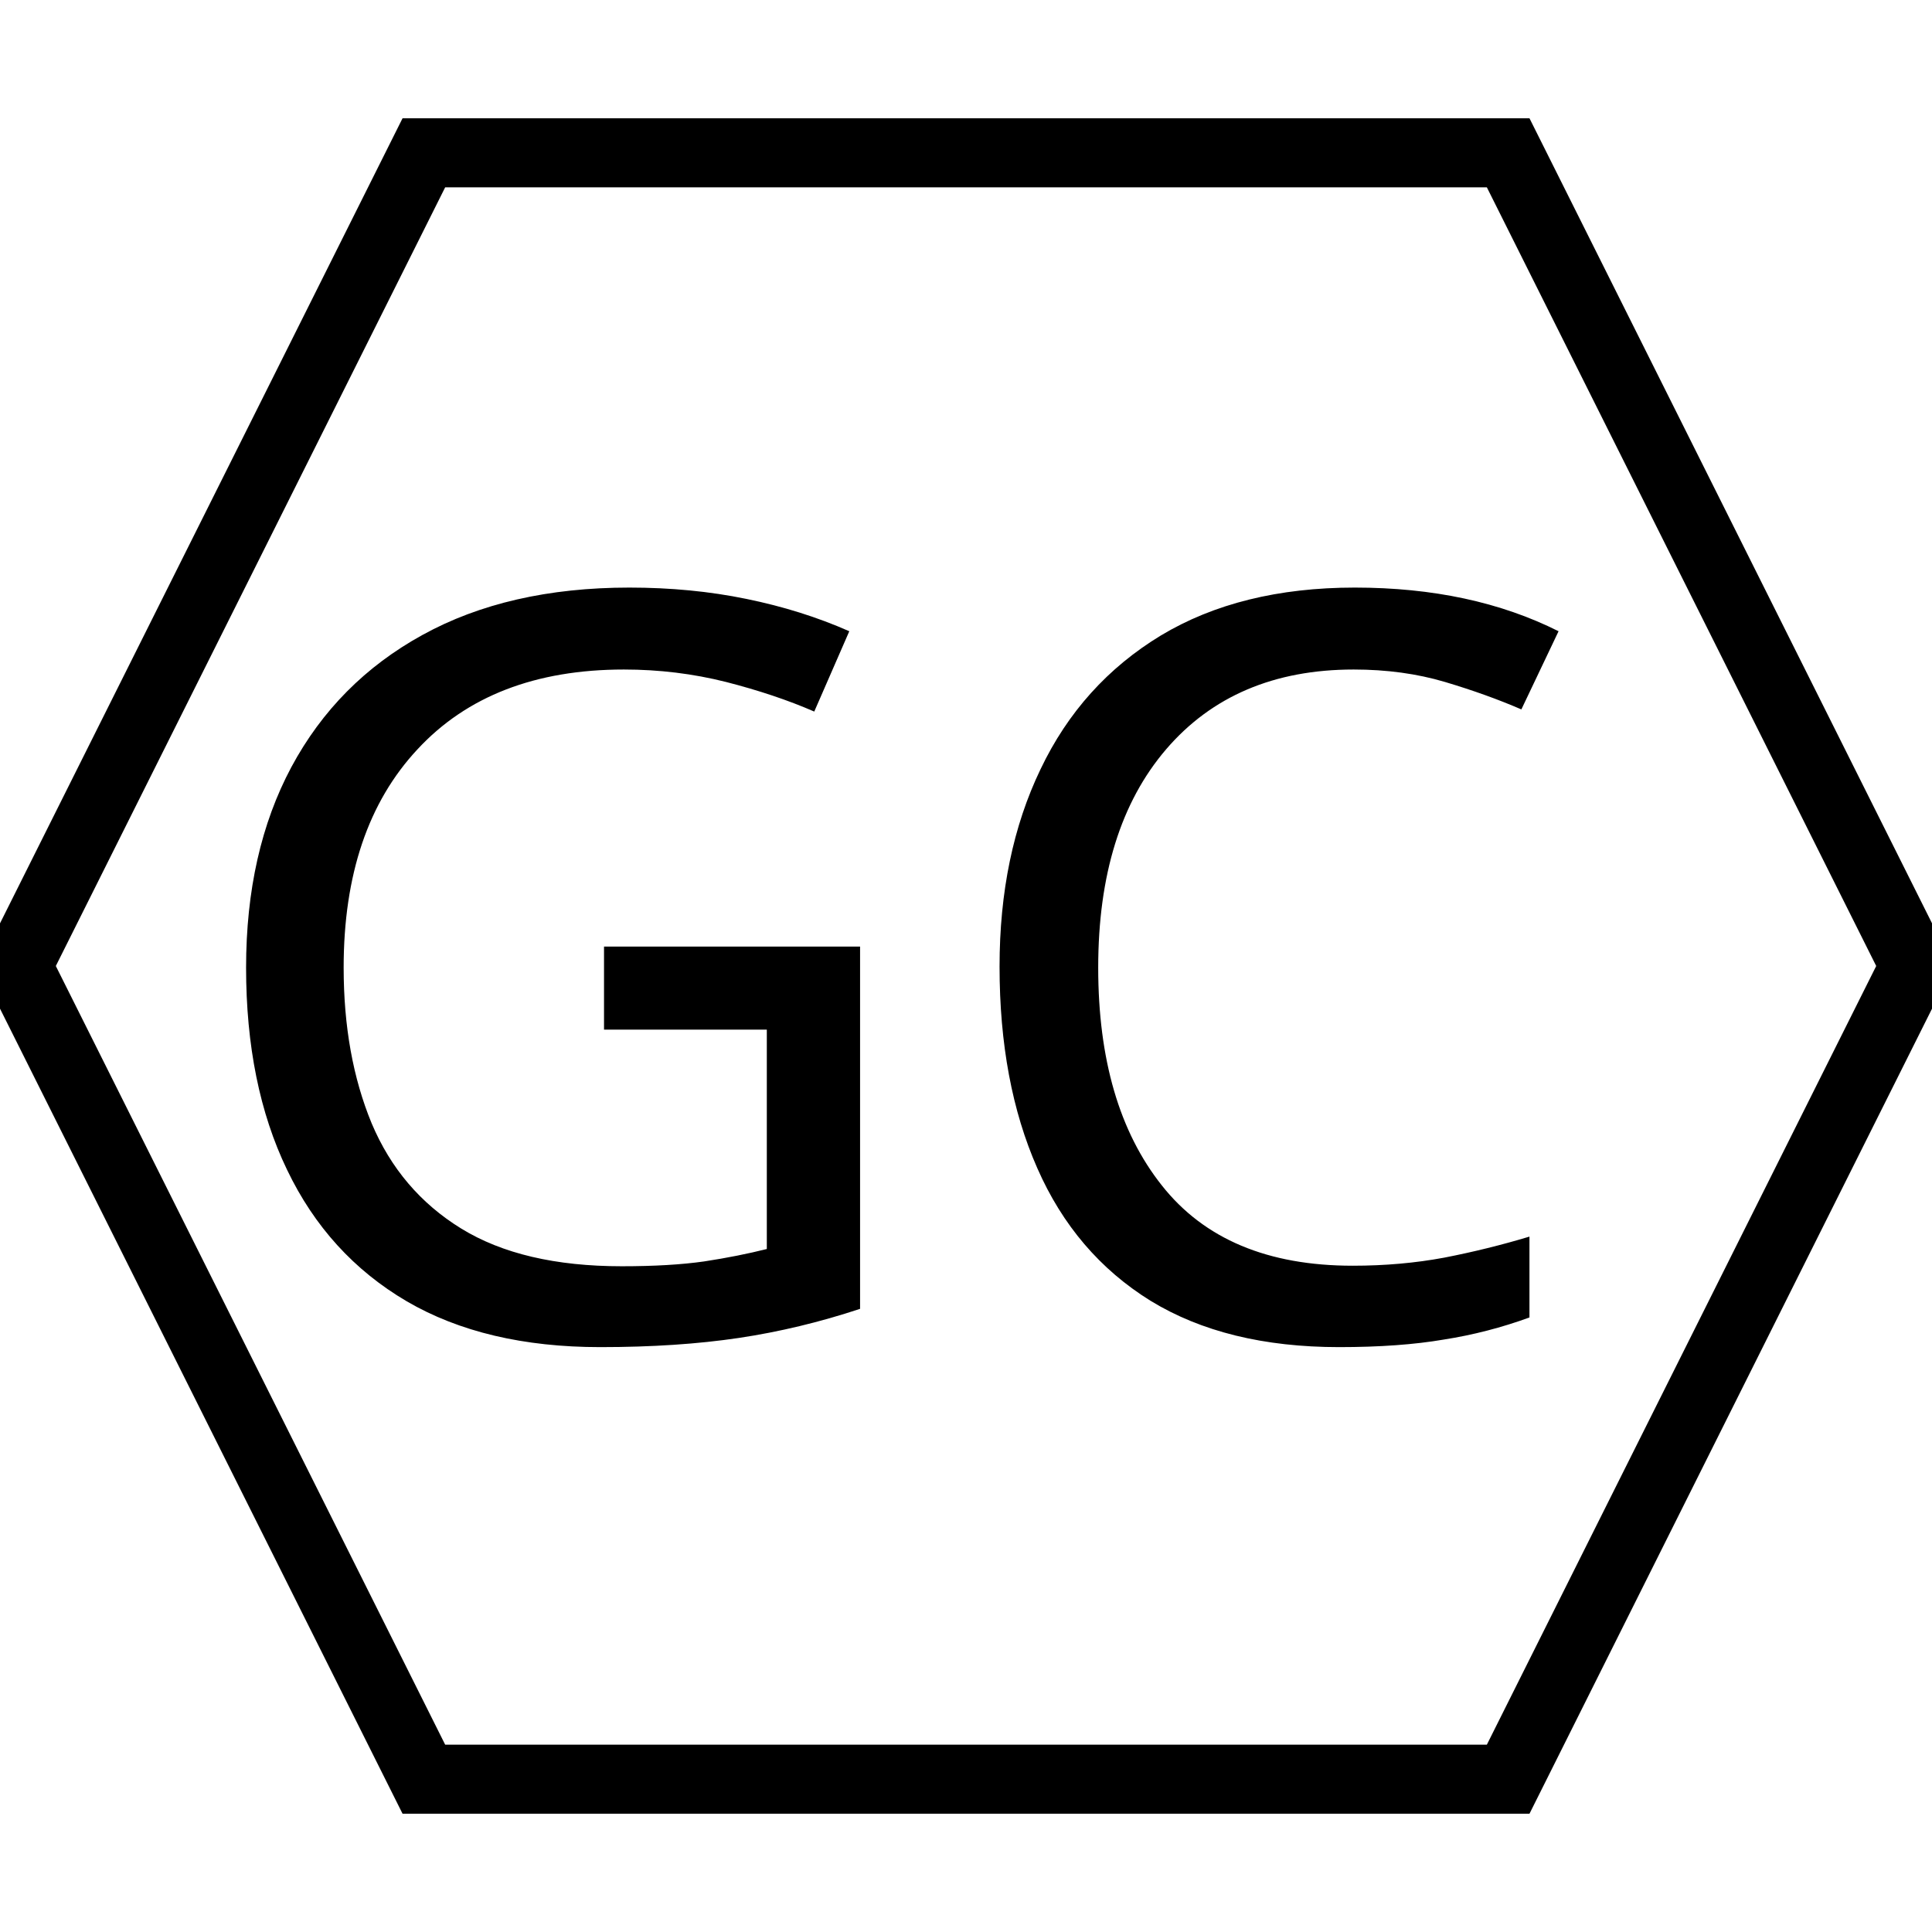
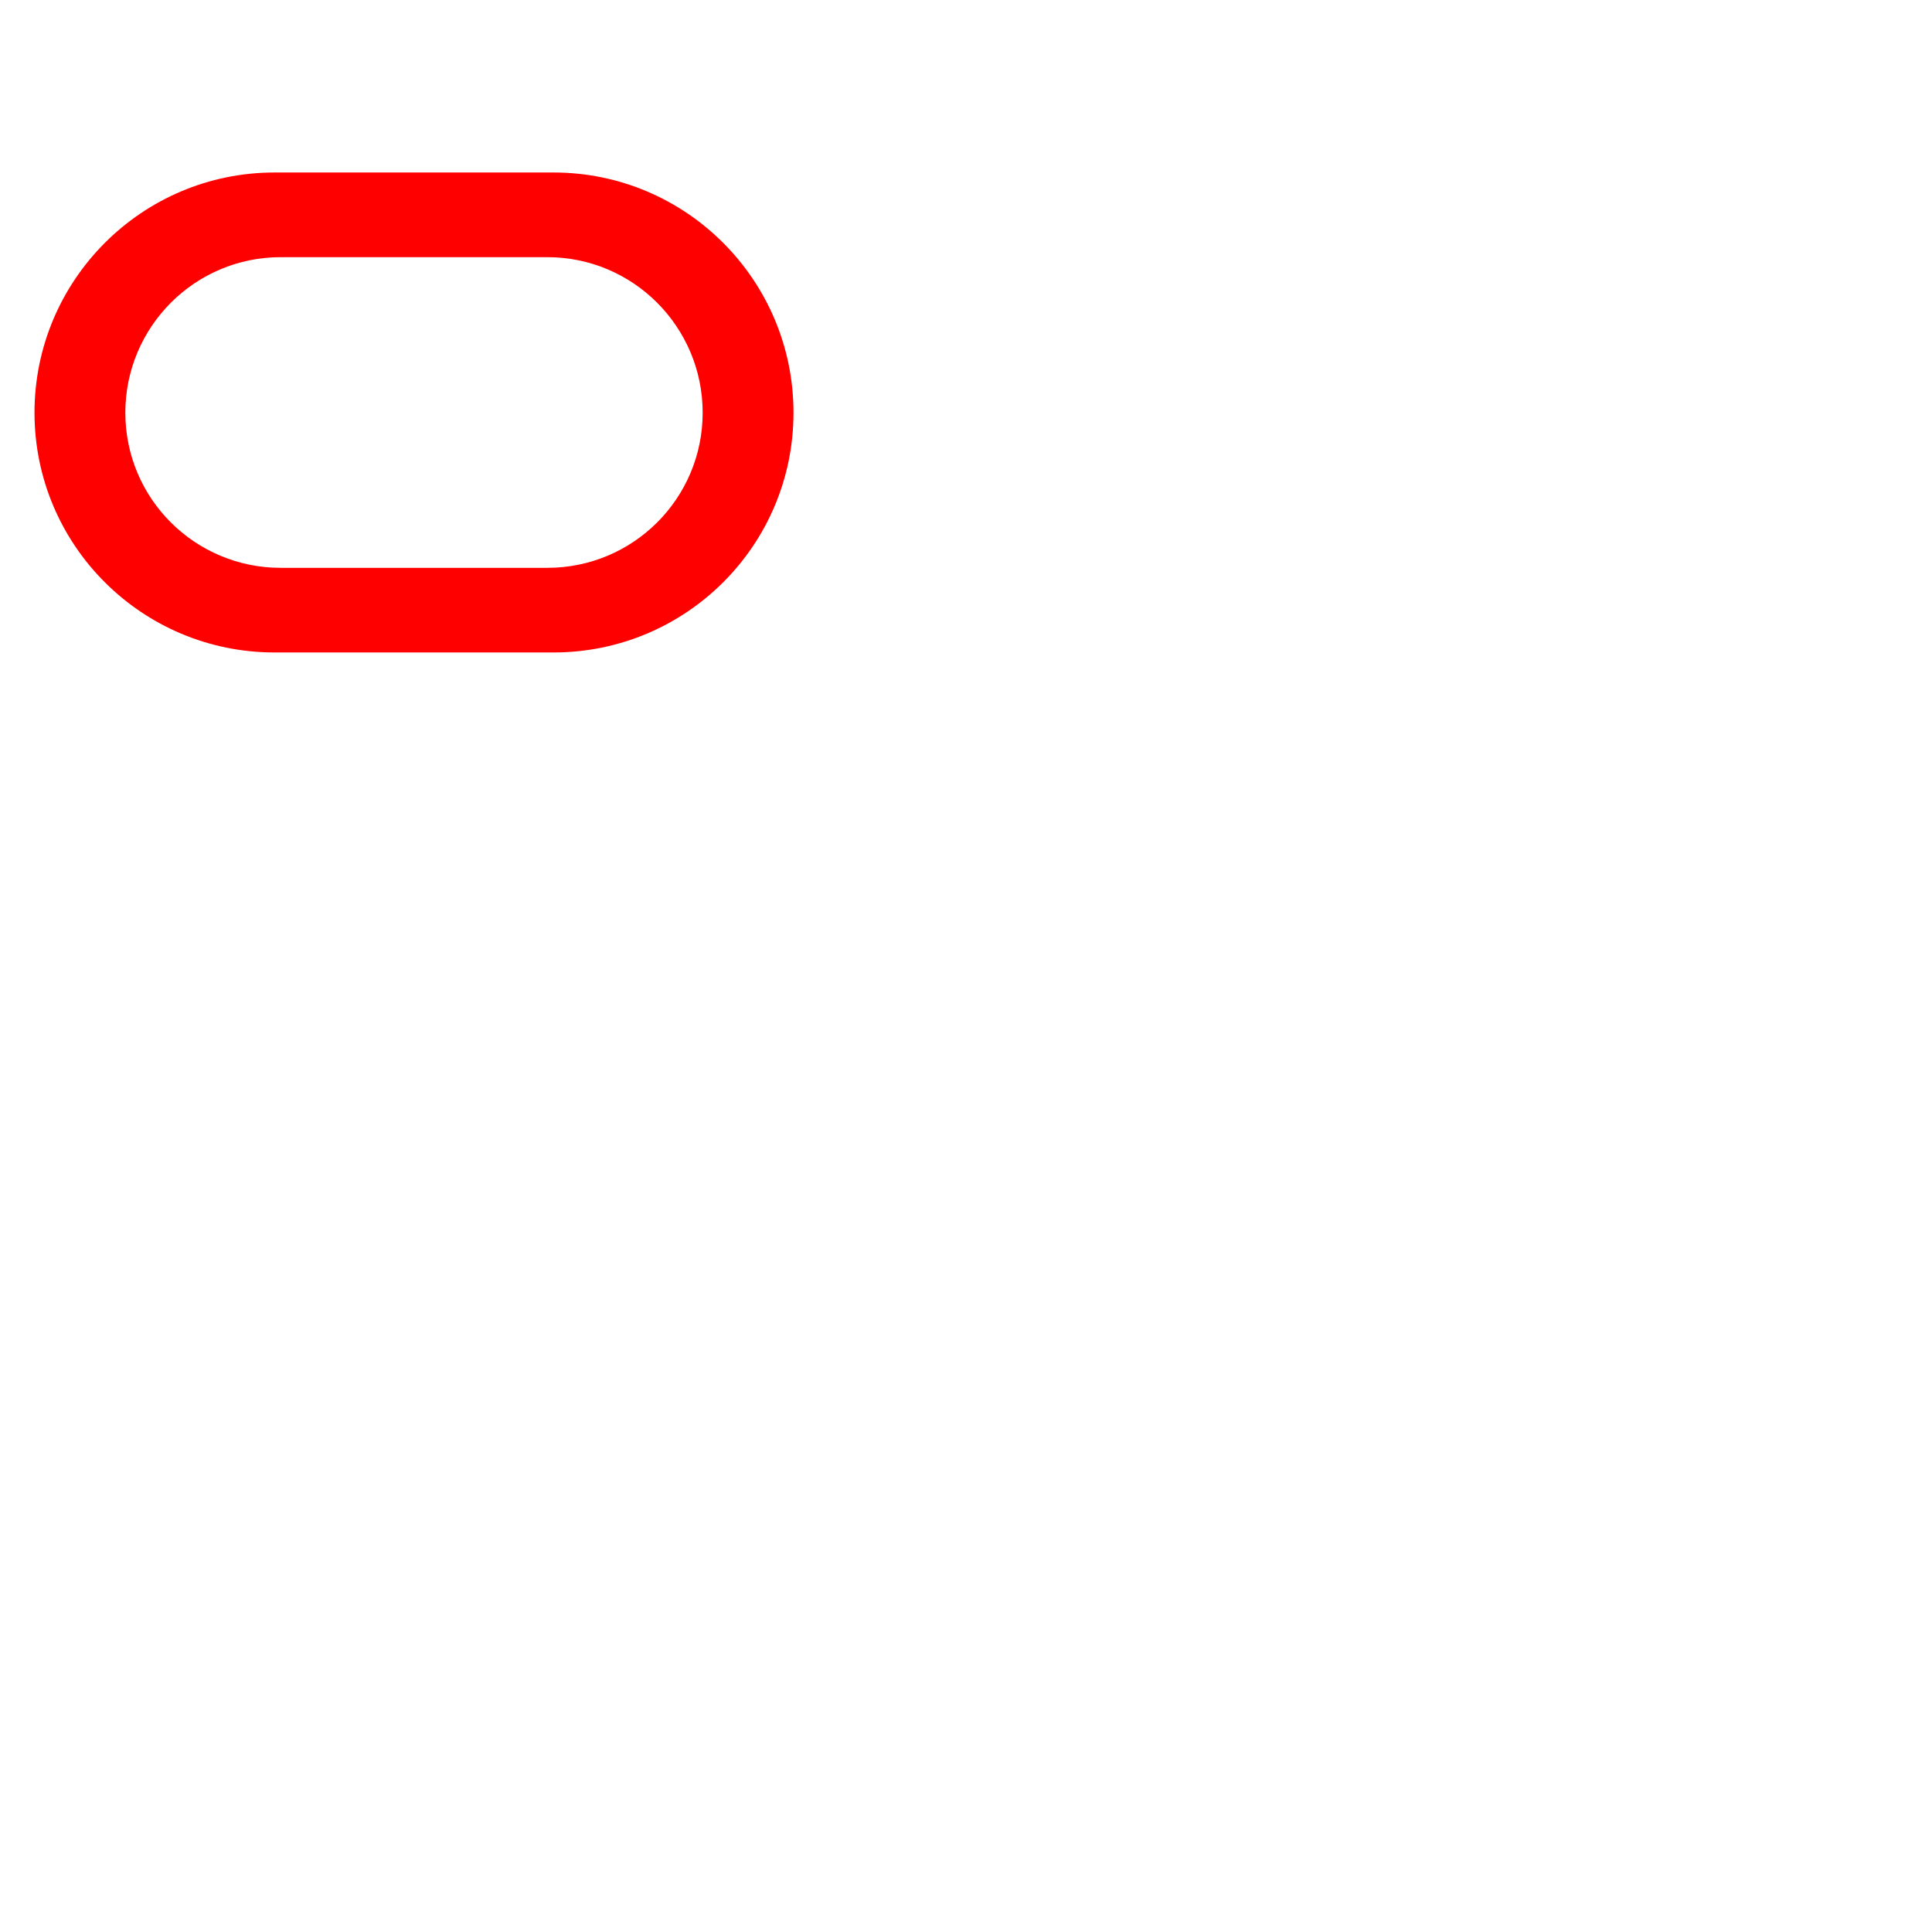
<svg xmlns="http://www.w3.org/2000/svg" width="56" height="56">
  <g>
    <rect fill="#fff" id="canvas_background" height="58" width="58" y="-1" x="-1" />
    <g display="none" overflow="visible" y="0" x="0" height="100%" width="100%" id="canvasGrid">
      <rect fill="url(#gridpattern)" stroke-width="0" y="0" x="0" height="100%" width="100%" />
    </g>
  </g>
  <g>
-     <path stroke="#000" id="svg_2" d="m0.5,28l11.786,-23.571l31.429,0l11.786,23.571l-11.786,23.571l-31.429,0l-11.786,-23.571z" stroke-width="2" fill="#fff" />
-     <text font-style="normal" font-weight="normal" xml:space="preserve" text-anchor="start" font-family="'Montserrat Black'" font-size="30" id="svg_1" y="38.75" x="5.305" stroke-width="0" stroke="#000" fill="#000000">GC</text>
+     <path fill="#F00" fill-rule="evenodd" d="M7.957,18.912 C4.117,18.912 1,15.803 1,11.962 C1,8.12 4.117,5 7.957,5 L16.044,5 C19.886,5 23,8.12 23,11.962 C23,15.803 19.886,18.912 16.044,18.912 L7.957,18.912 L7.957,18.912 Z M15.864,16.459 C18.352,16.459 20.367,14.449 20.367,11.962 C20.367,9.475 18.352,7.454 15.864,7.454 L8.136,7.454 C5.649,7.454 3.633,9.475 3.633,11.962 C3.633,14.449 5.649,16.459 8.136,16.459 L15.864,16.459 L15.864,16.459 Z" />
  </g>
</svg>
